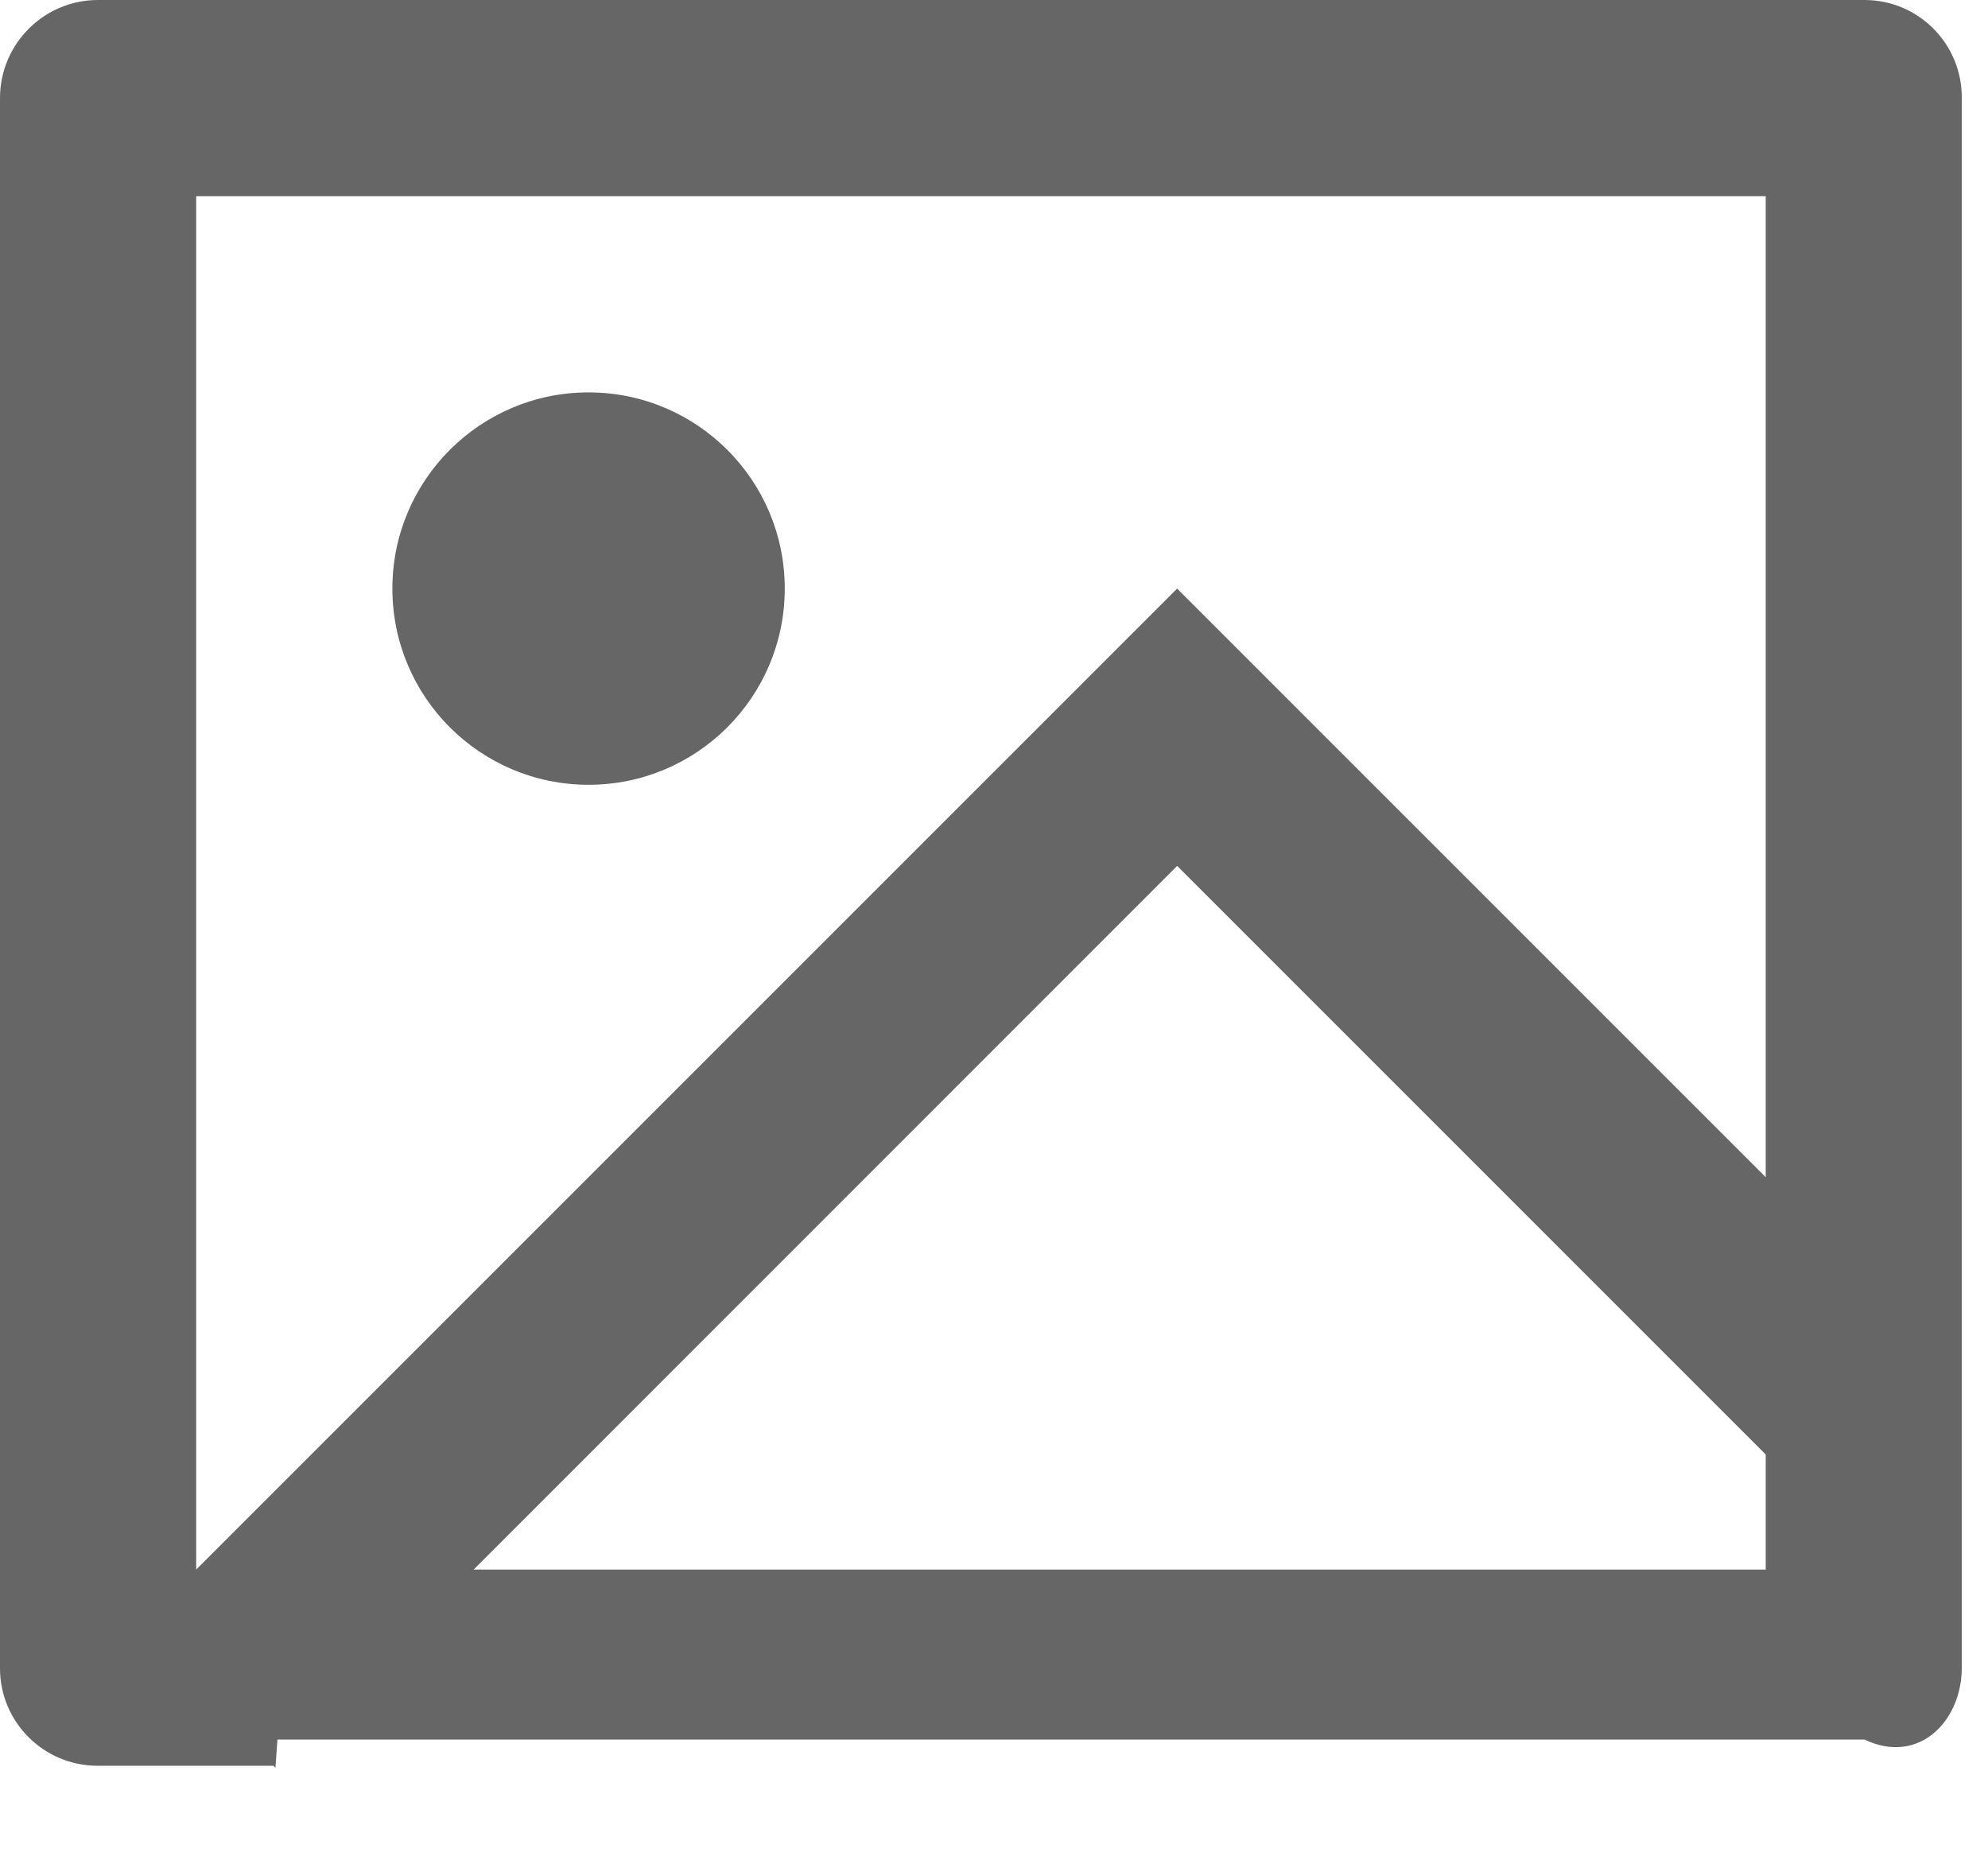
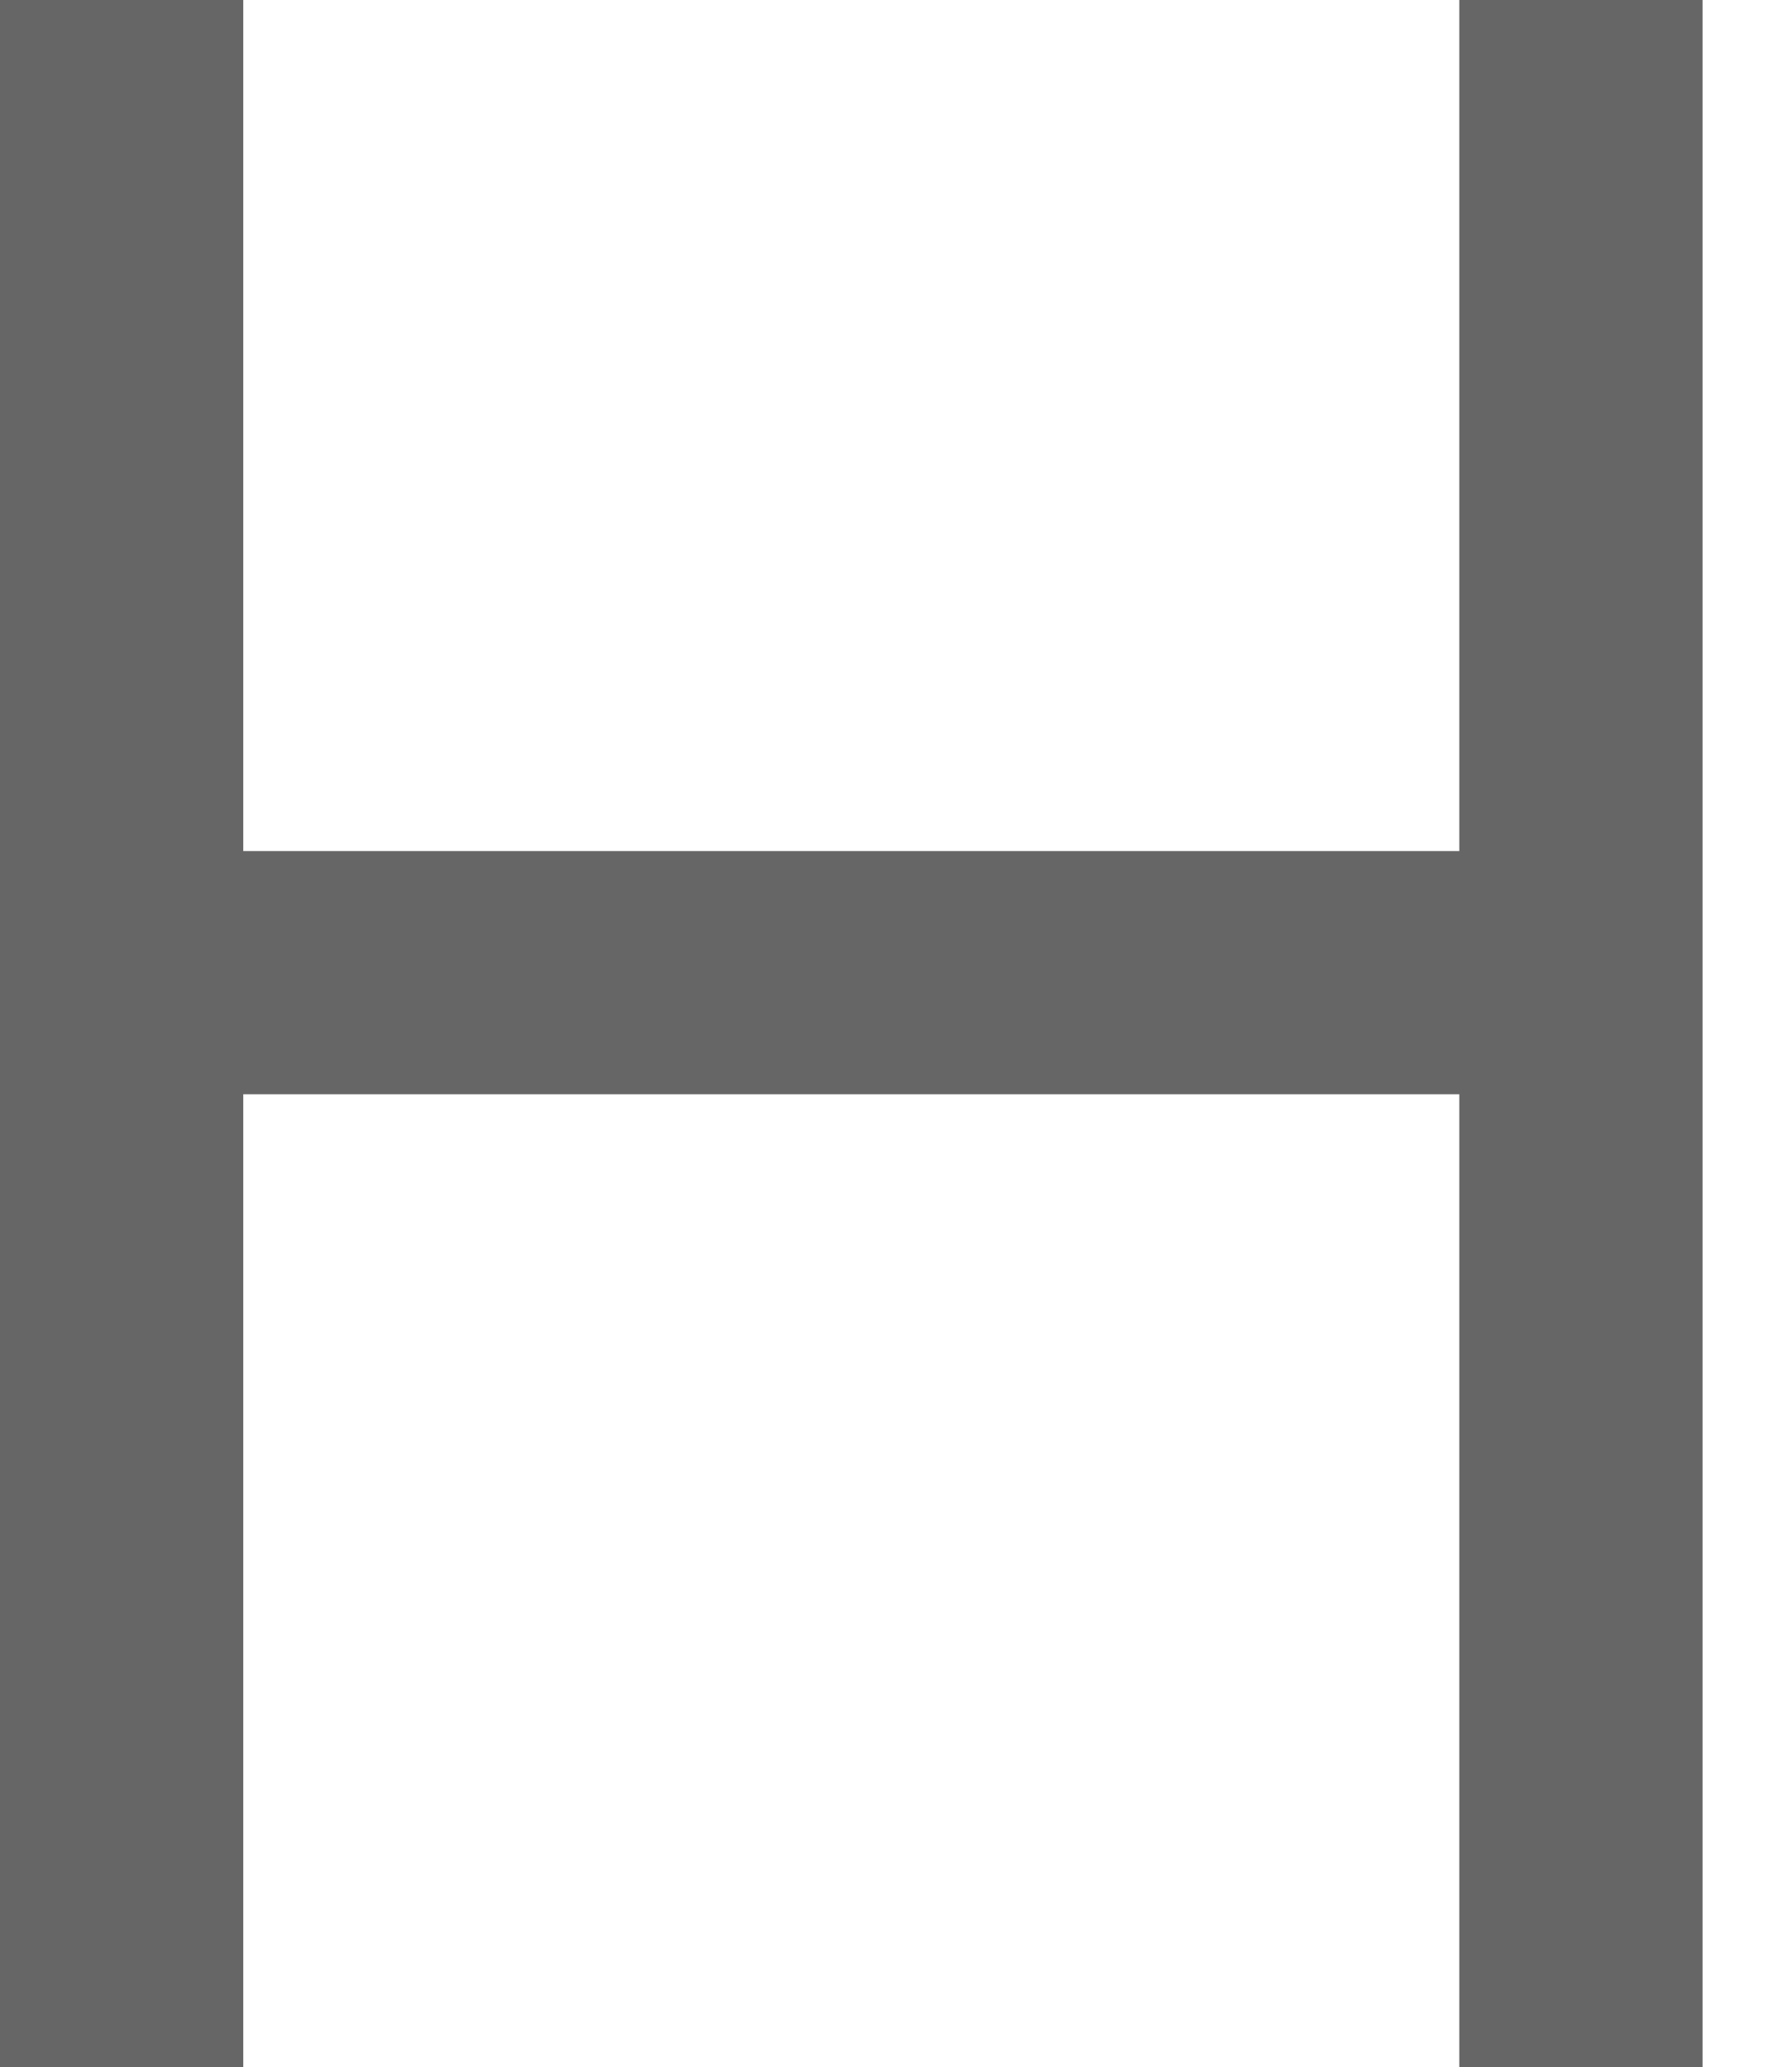
- <svg xmlns="http://www.w3.org/2000/svg" version="1.1" width="16px" height="15px">
-   <g transform="matrix(1 0 0 1 -598 -1670 )">
-     <path d="M 15.006 14  L 2.233 14  L 2.217 14.226  L 2.2 14.211  L 0.783 14.211  C 0.351 14.21  0 13.859  0 13.427  L 0 0.784  C 0.003 0.353  0.352 0.003  0.783 0  L 15.006 0  C 15.439 0  15.789 0.351  15.789 0.784  L 15.789 13.427  C 15.786 13.858  15.438 14.207  15.006 14  Z M 9.474 4.737  L 14.211 9.474  L 14.211 1.579  L 1.579 1.579  L 1.579 12.632  L 9.474 4.737  Z M 14.211 12.632  L 14.211 11.706  L 9.474 6.969  L 3.812 12.632  L 14.211 12.632  Z M 4.737 6.316  C 3.865 6.316  3.158 5.609  3.158 4.737  C 3.158 3.865  3.865 3.158  4.737 3.158  C 5.609 3.158  6.316 3.865  6.316 4.737  C 6.316 5.609  5.609 6.316  4.737 6.316  Z " fill-rule="nonzero" fill="#666666" stroke="none" transform="matrix(1 0 0 1 598 1670 )" />
+ <svg xmlns="http://www.w3.org/2000/svg" version="1.1" width="13px" height="15px">
+   <g transform="matrix(1 0 0 1 -59 -1670 )">
+     <path d="M 1.765 6.176  L 10.588 6.176  L 10.588 0  L 12.353 0  L 12.353 15  L 10.588 15  L 10.588 7.941  L 1.765 7.941  L 1.765 15  L 0 15  L 0 0  L 1.765 0  L 1.765 6.176  Z " fill-rule="nonzero" fill="#666666" stroke="none" transform="matrix(1 0 0 1 59 1670 )" />
  </g>
</svg>
